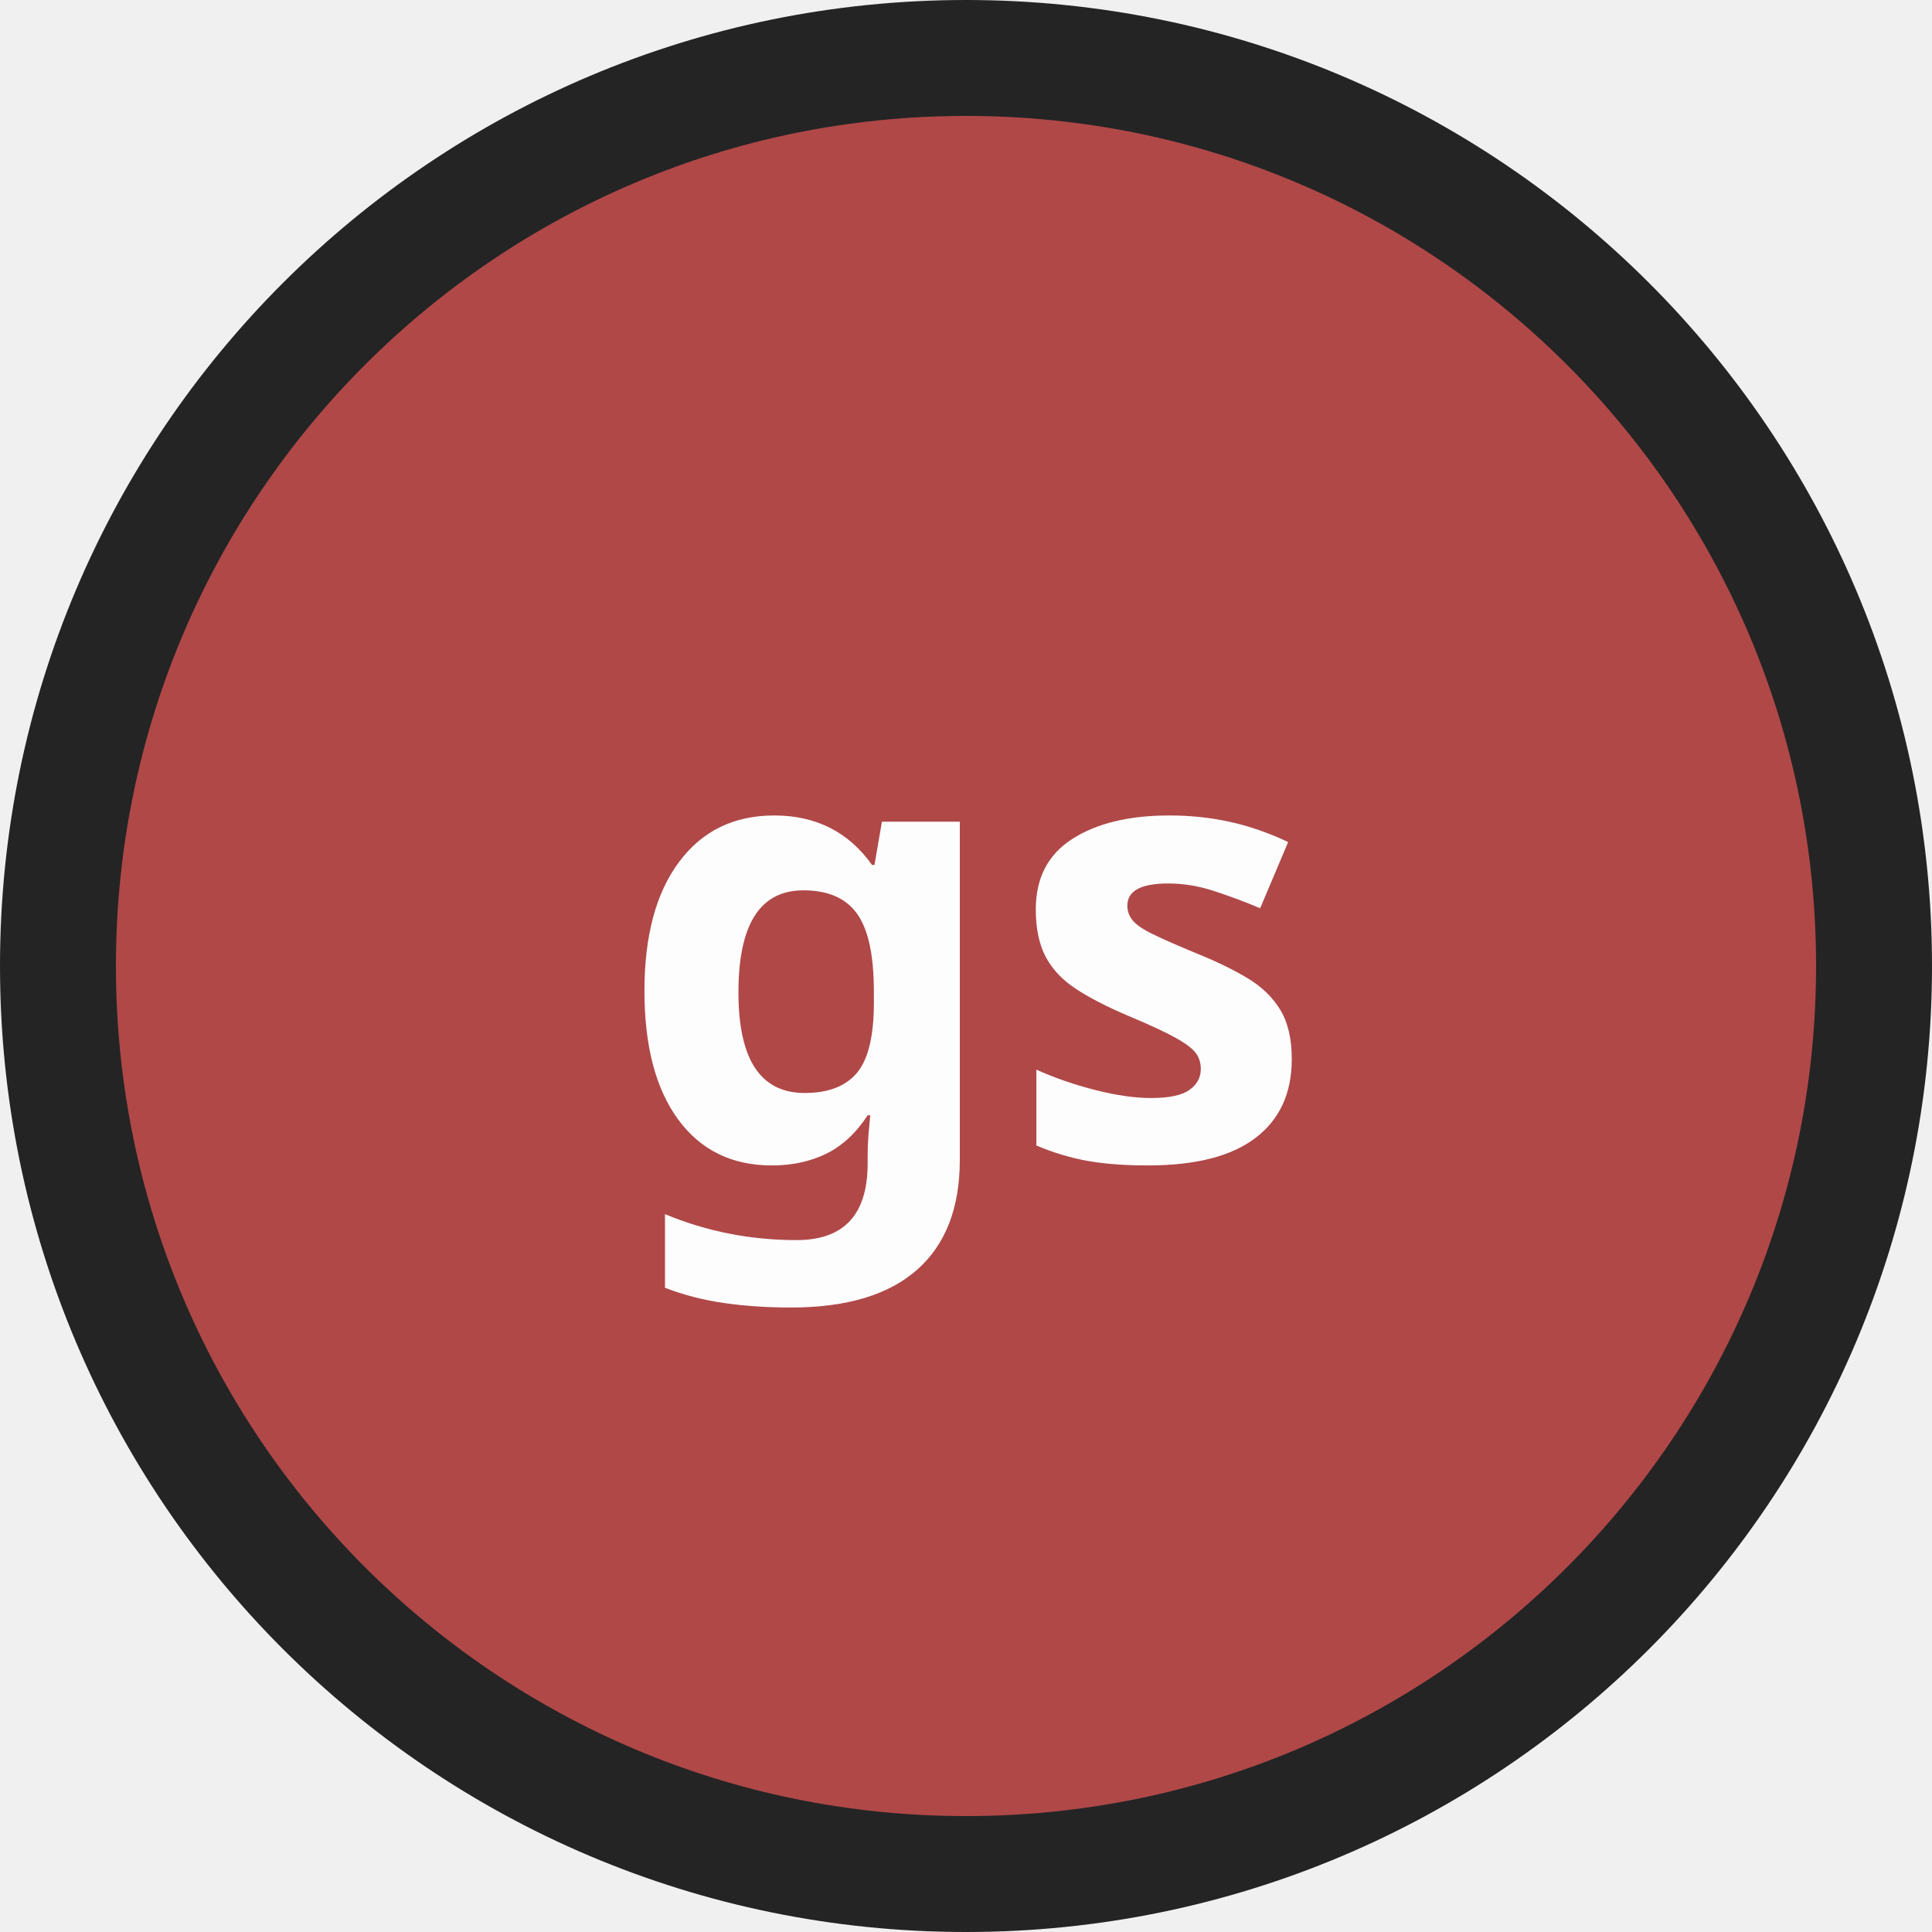
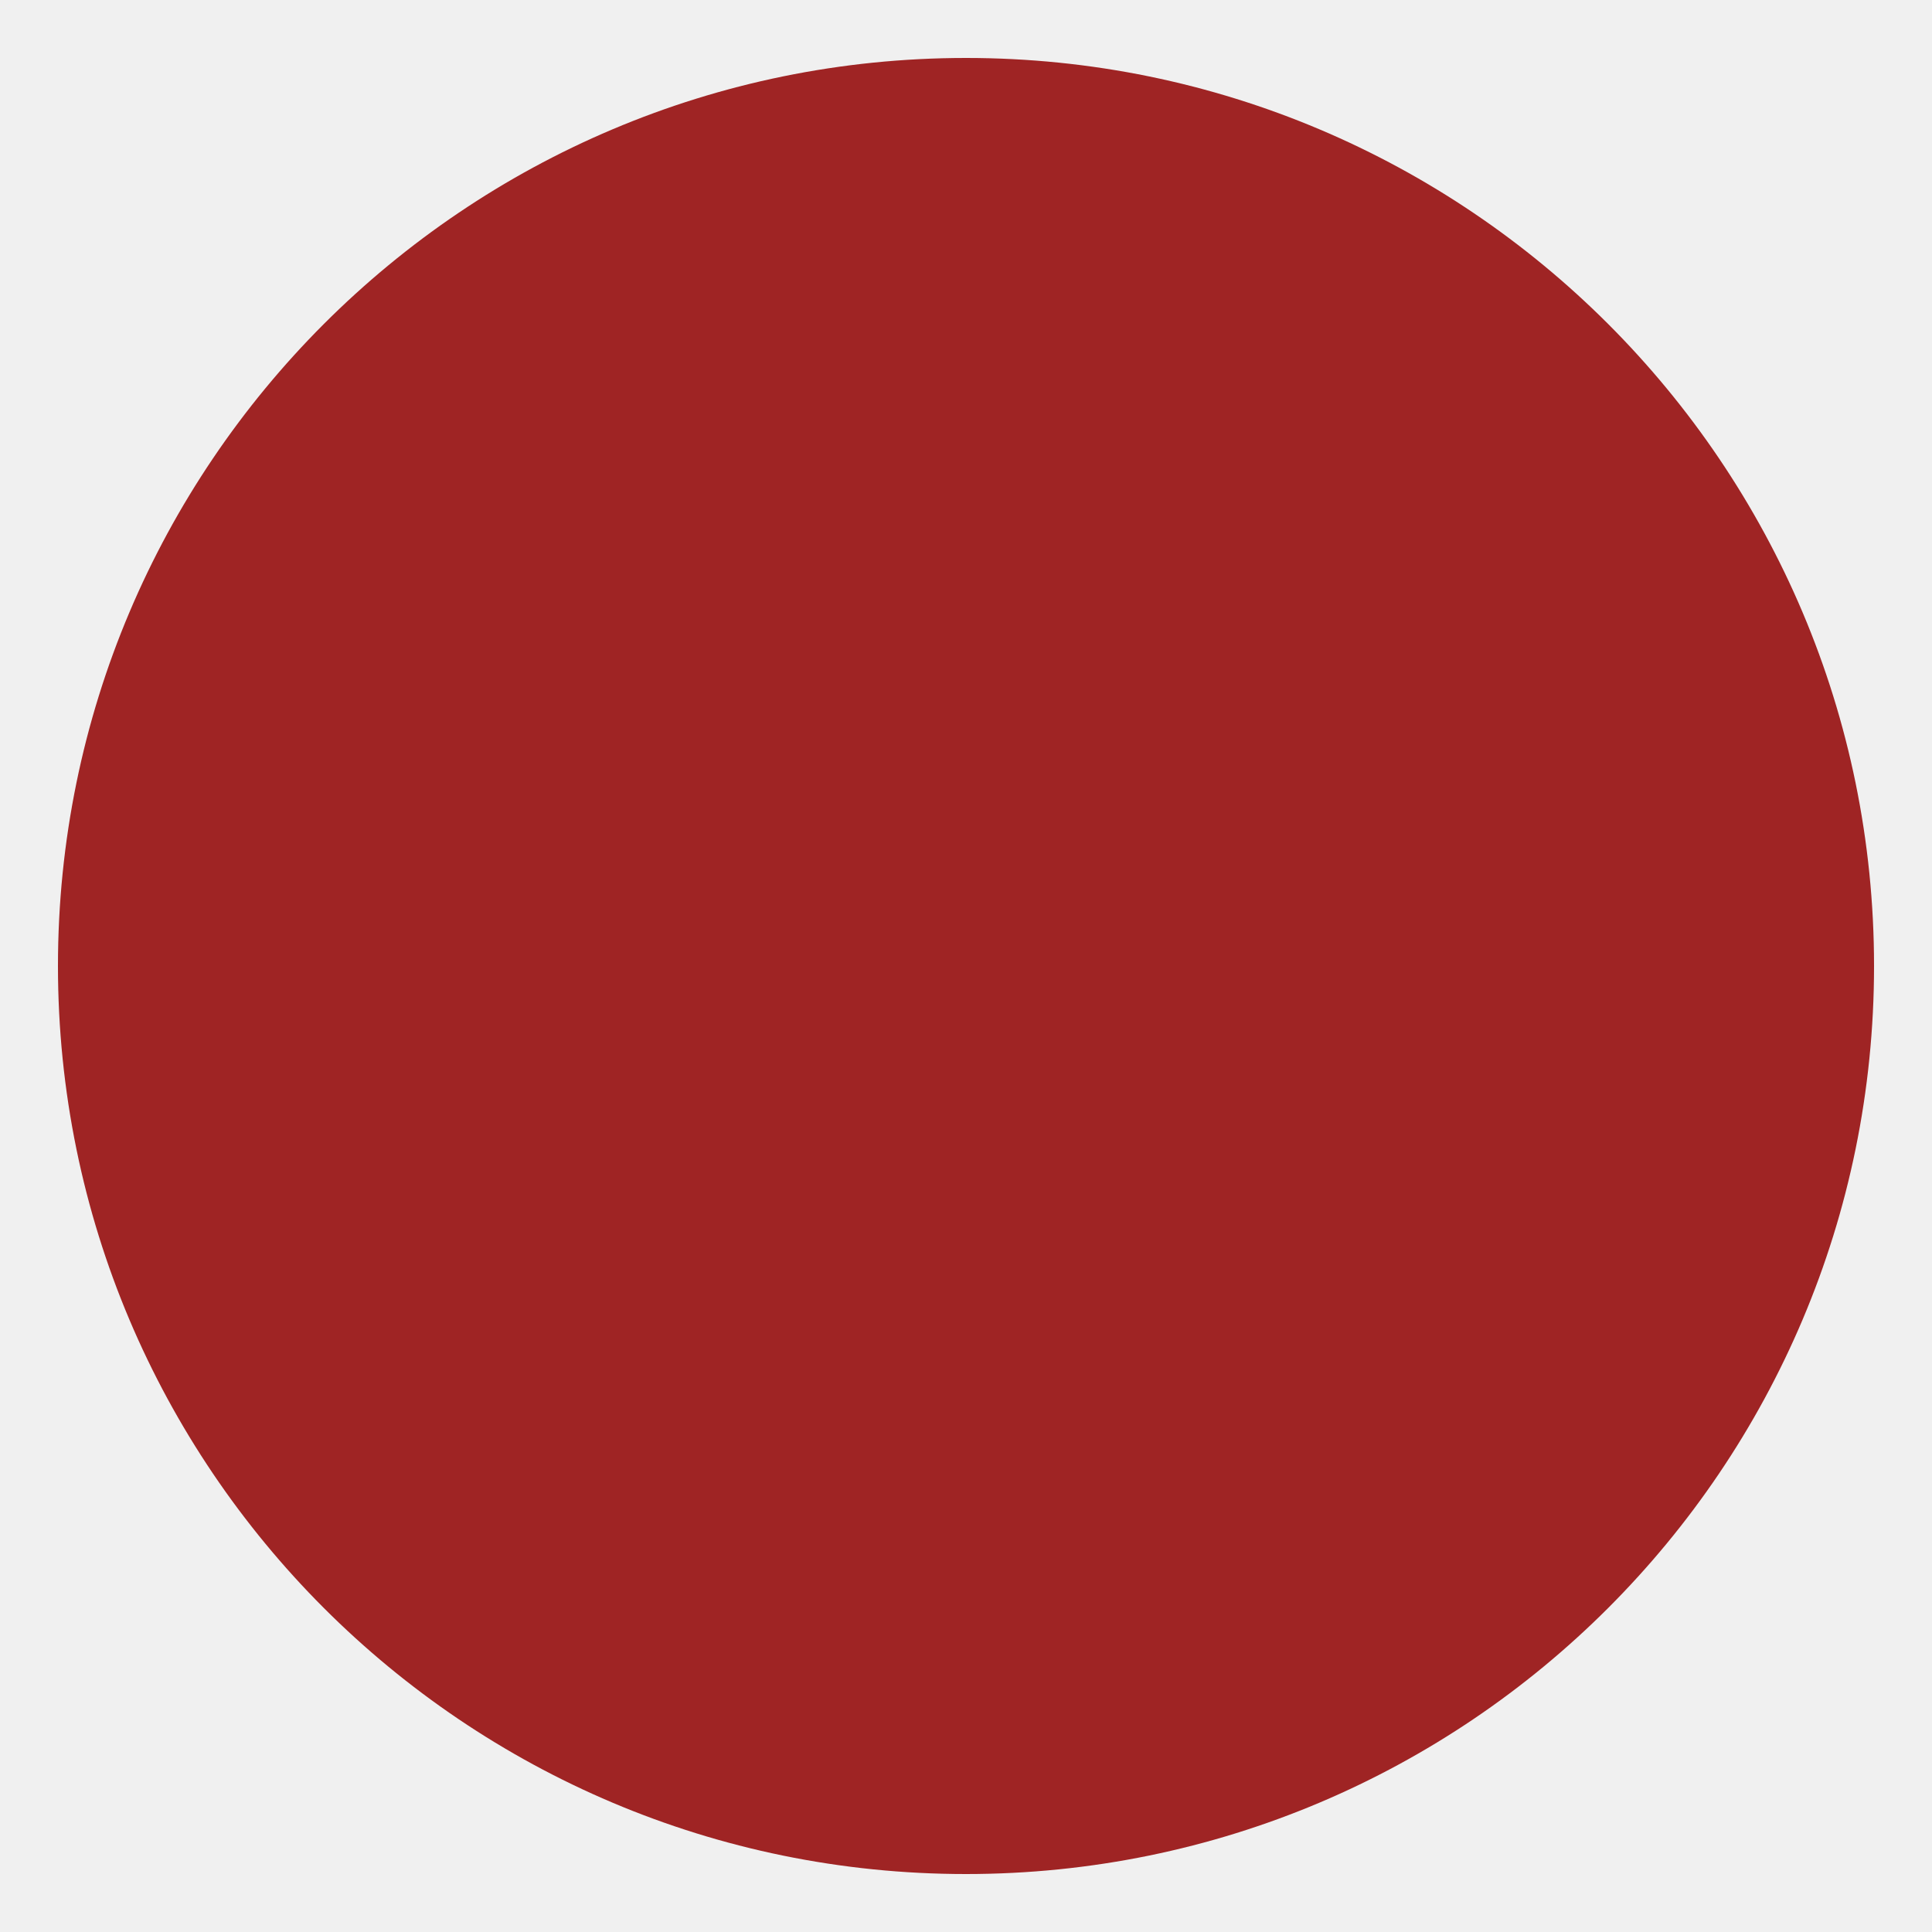
<svg xmlns="http://www.w3.org/2000/svg" version="1.1" name="gs-icon" preserveAspectRatio="xMinYMin" width="150px" height="150px" style="opacity:0.85;">
-   <circle cx="50%" cy="50%" r="47%" stroke-width="6%" stroke="black" style="fill:#A52A2A;" />
-   <text x="50%" y="60%" font-family="sans-serif" font-size="400%" font-weight="bold" fill="white" text-anchor="middle">gs</text>
+   <circle cx="50%" cy="50%" r="47%" stroke-width="50px" stroke="#ff0000;" style="fill:#900000;" />
</svg>
